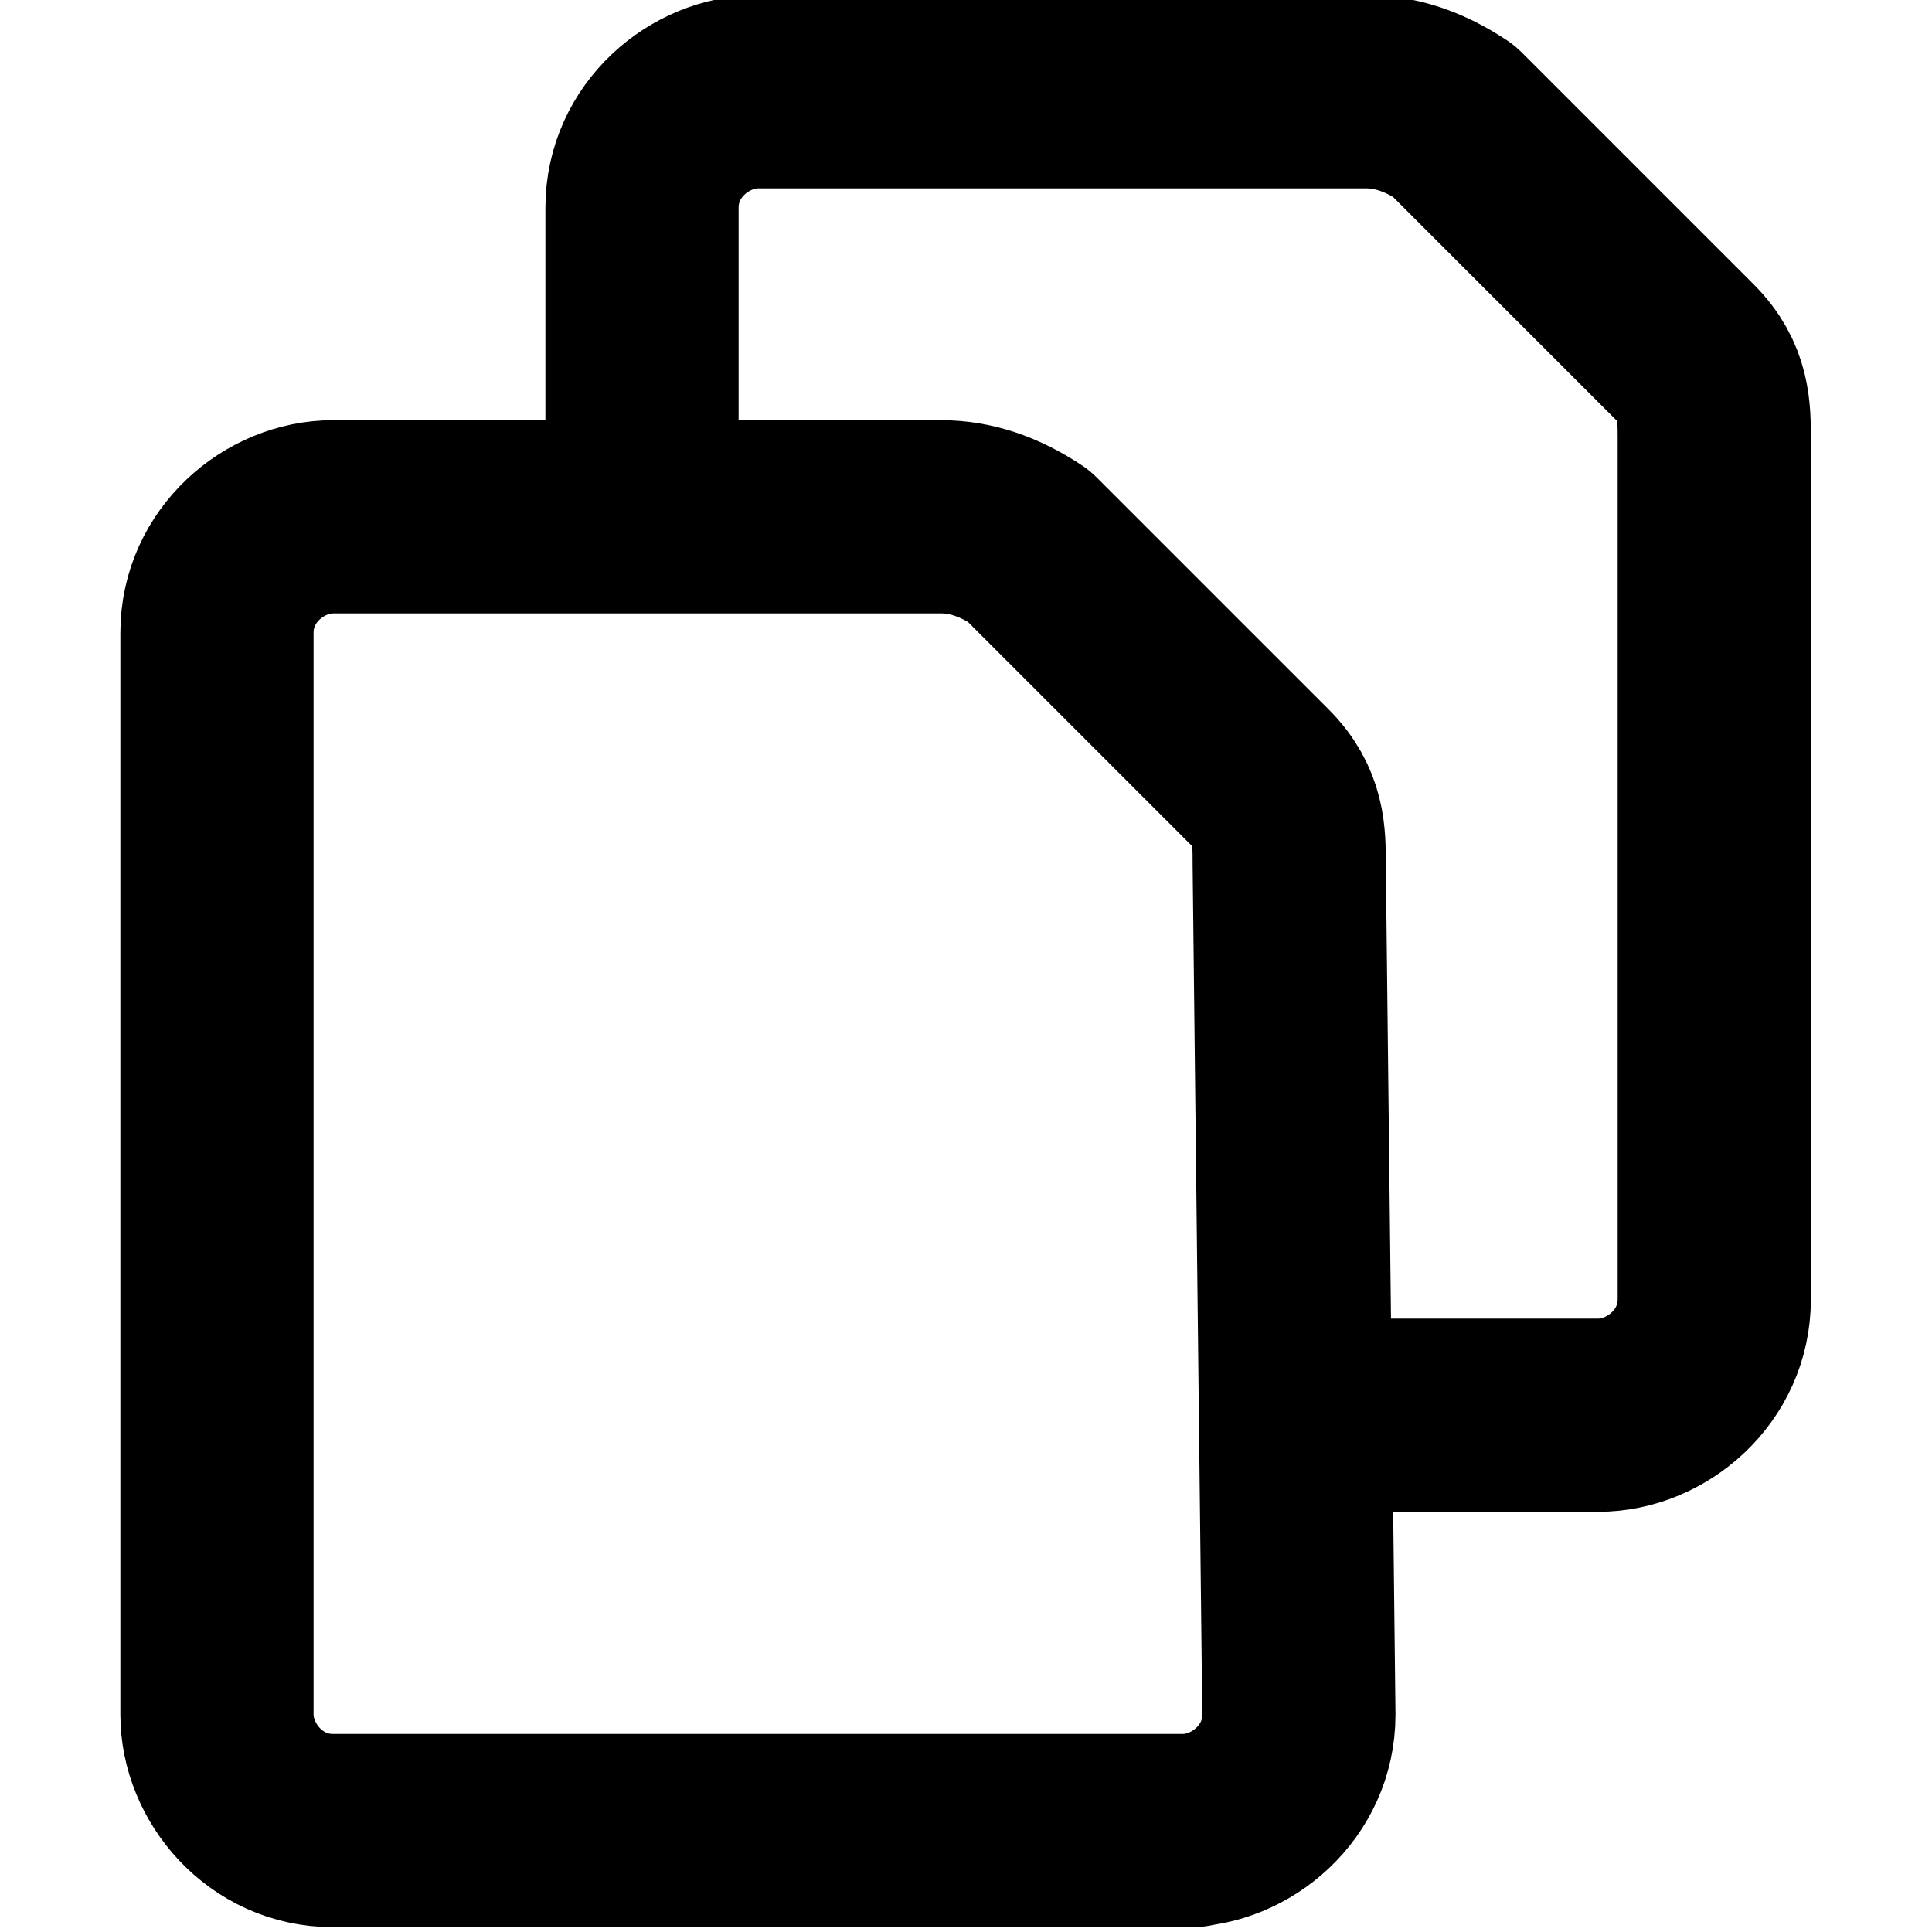
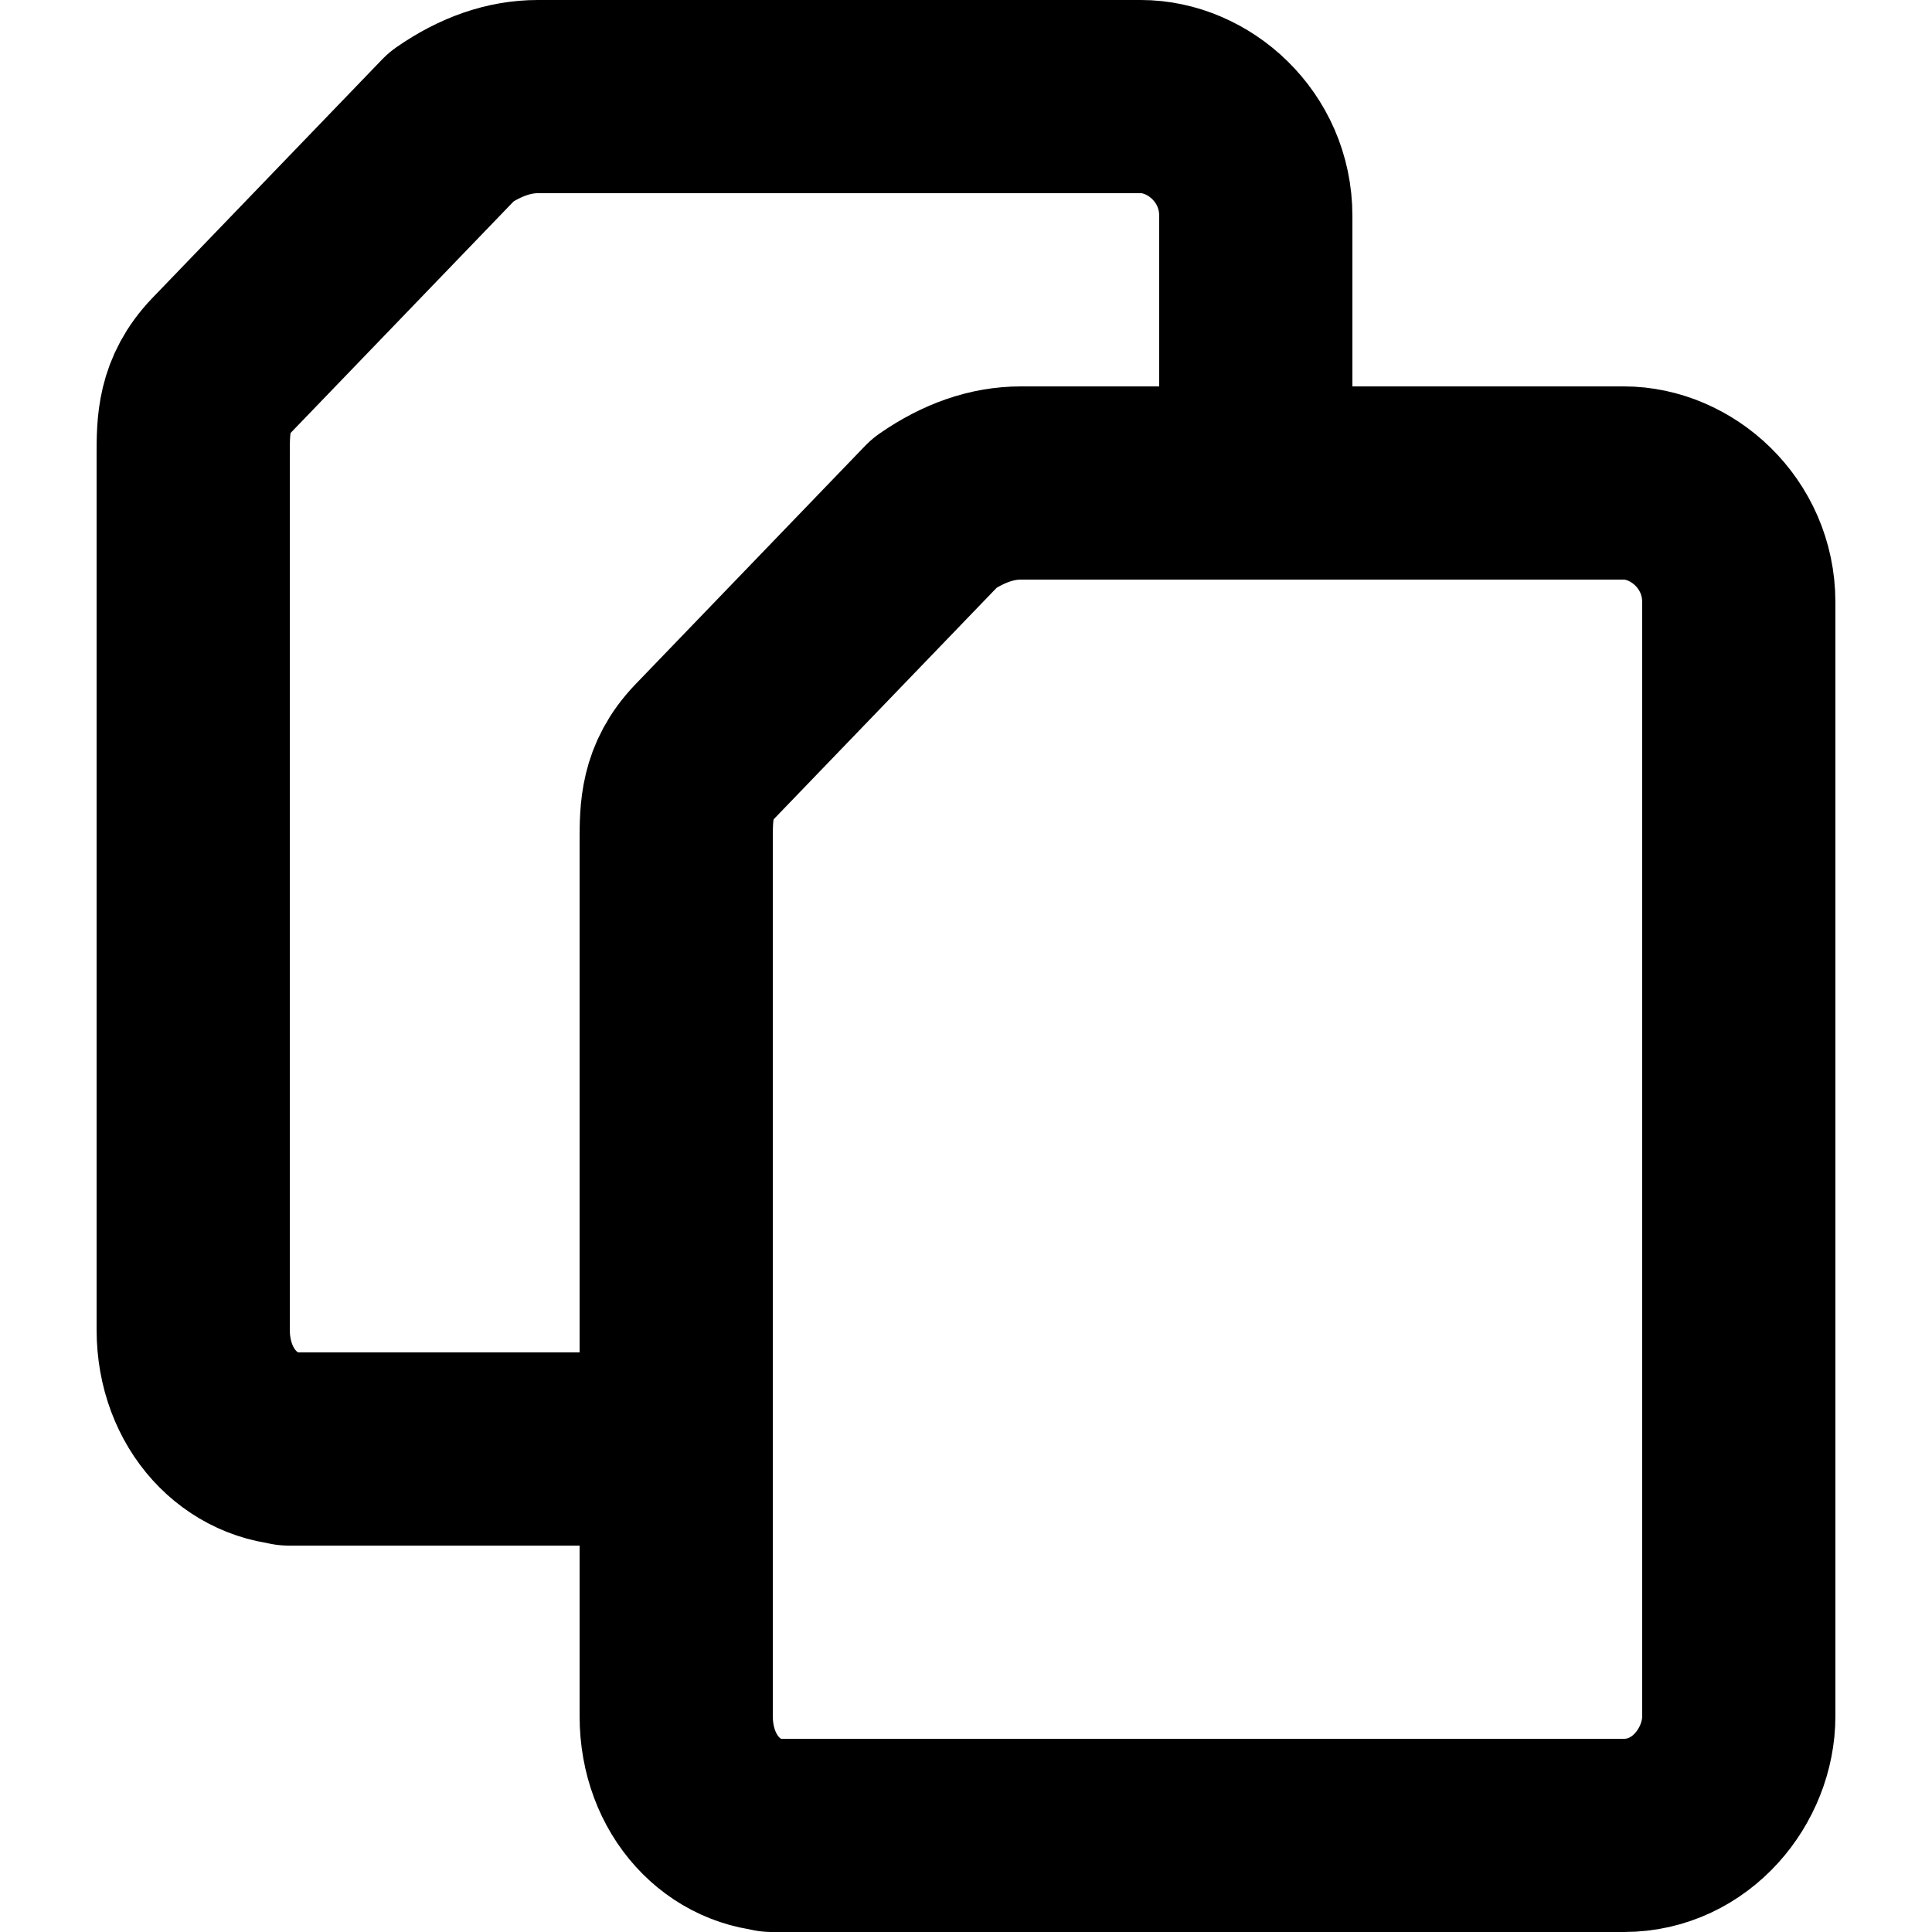
- <svg xmlns="http://www.w3.org/2000/svg" version="1.1" x="0" y="0" viewBox="0 0 20 20" xml:space="preserve">
-   <style>.copy-st0{fill:none;stroke:currentColor;stroke-width:2;stroke-linecap:round;stroke-linejoin:round}</style>
-   <g transform="translate(154.346 295.25)">
-     <path class="copy-st0" d="M-140.9-277.5c0 .7-.6 1.2-1.2 1.2h.1-8.9c-.7 0-1.2-.6-1.2-1.2v-11.2c0-.7.6-1.2 1.2-1.2h6.3c.3 0 .6.1.9.3l2.4 2.4c.3.3.3.6.3.9l.1 8.8z" />
-     <path class="copy-st0" d="M-147.7-290v-3.1c0-.7.6-1.2 1.2-1.2h6.3c.3 0 .6.1.9.3l2.4 2.4c.3.3.3.6.3.9v8.9c0 .7-.6 1.2-1.2 1.2h-2.5" />
+ <svg xmlns="http://www.w3.org/2000/svg" viewBox="0 0 20 20">
+   <g fill="none" stroke="currentColor" stroke-width="2" stroke-linecap="round" stroke-linejoin="round">
+     <path d="M7 17.765C7 18.485 7.496 19 8.09 19h-.099 8.82c.694 0 1.189-.618 1.189-1.235V6.235C18 5.515 17.405 5 16.81 5h0-6.242c-.298 0-.595.103-.892.309l-2.379 2.47C7 8.09 7 8.397 7 8.706v9.059z" />
+     <path d="M13 5V2.235C13 1.515 12.405 1 11.81 1h0-6.242c-.298 0-.595.103-.892.309l-2.379 2.47C2 4.09 2 4.397 2 4.706v9.059C2 14.485 2.496 15 3.09 15h-.099H7" />
  </g>
</svg>
